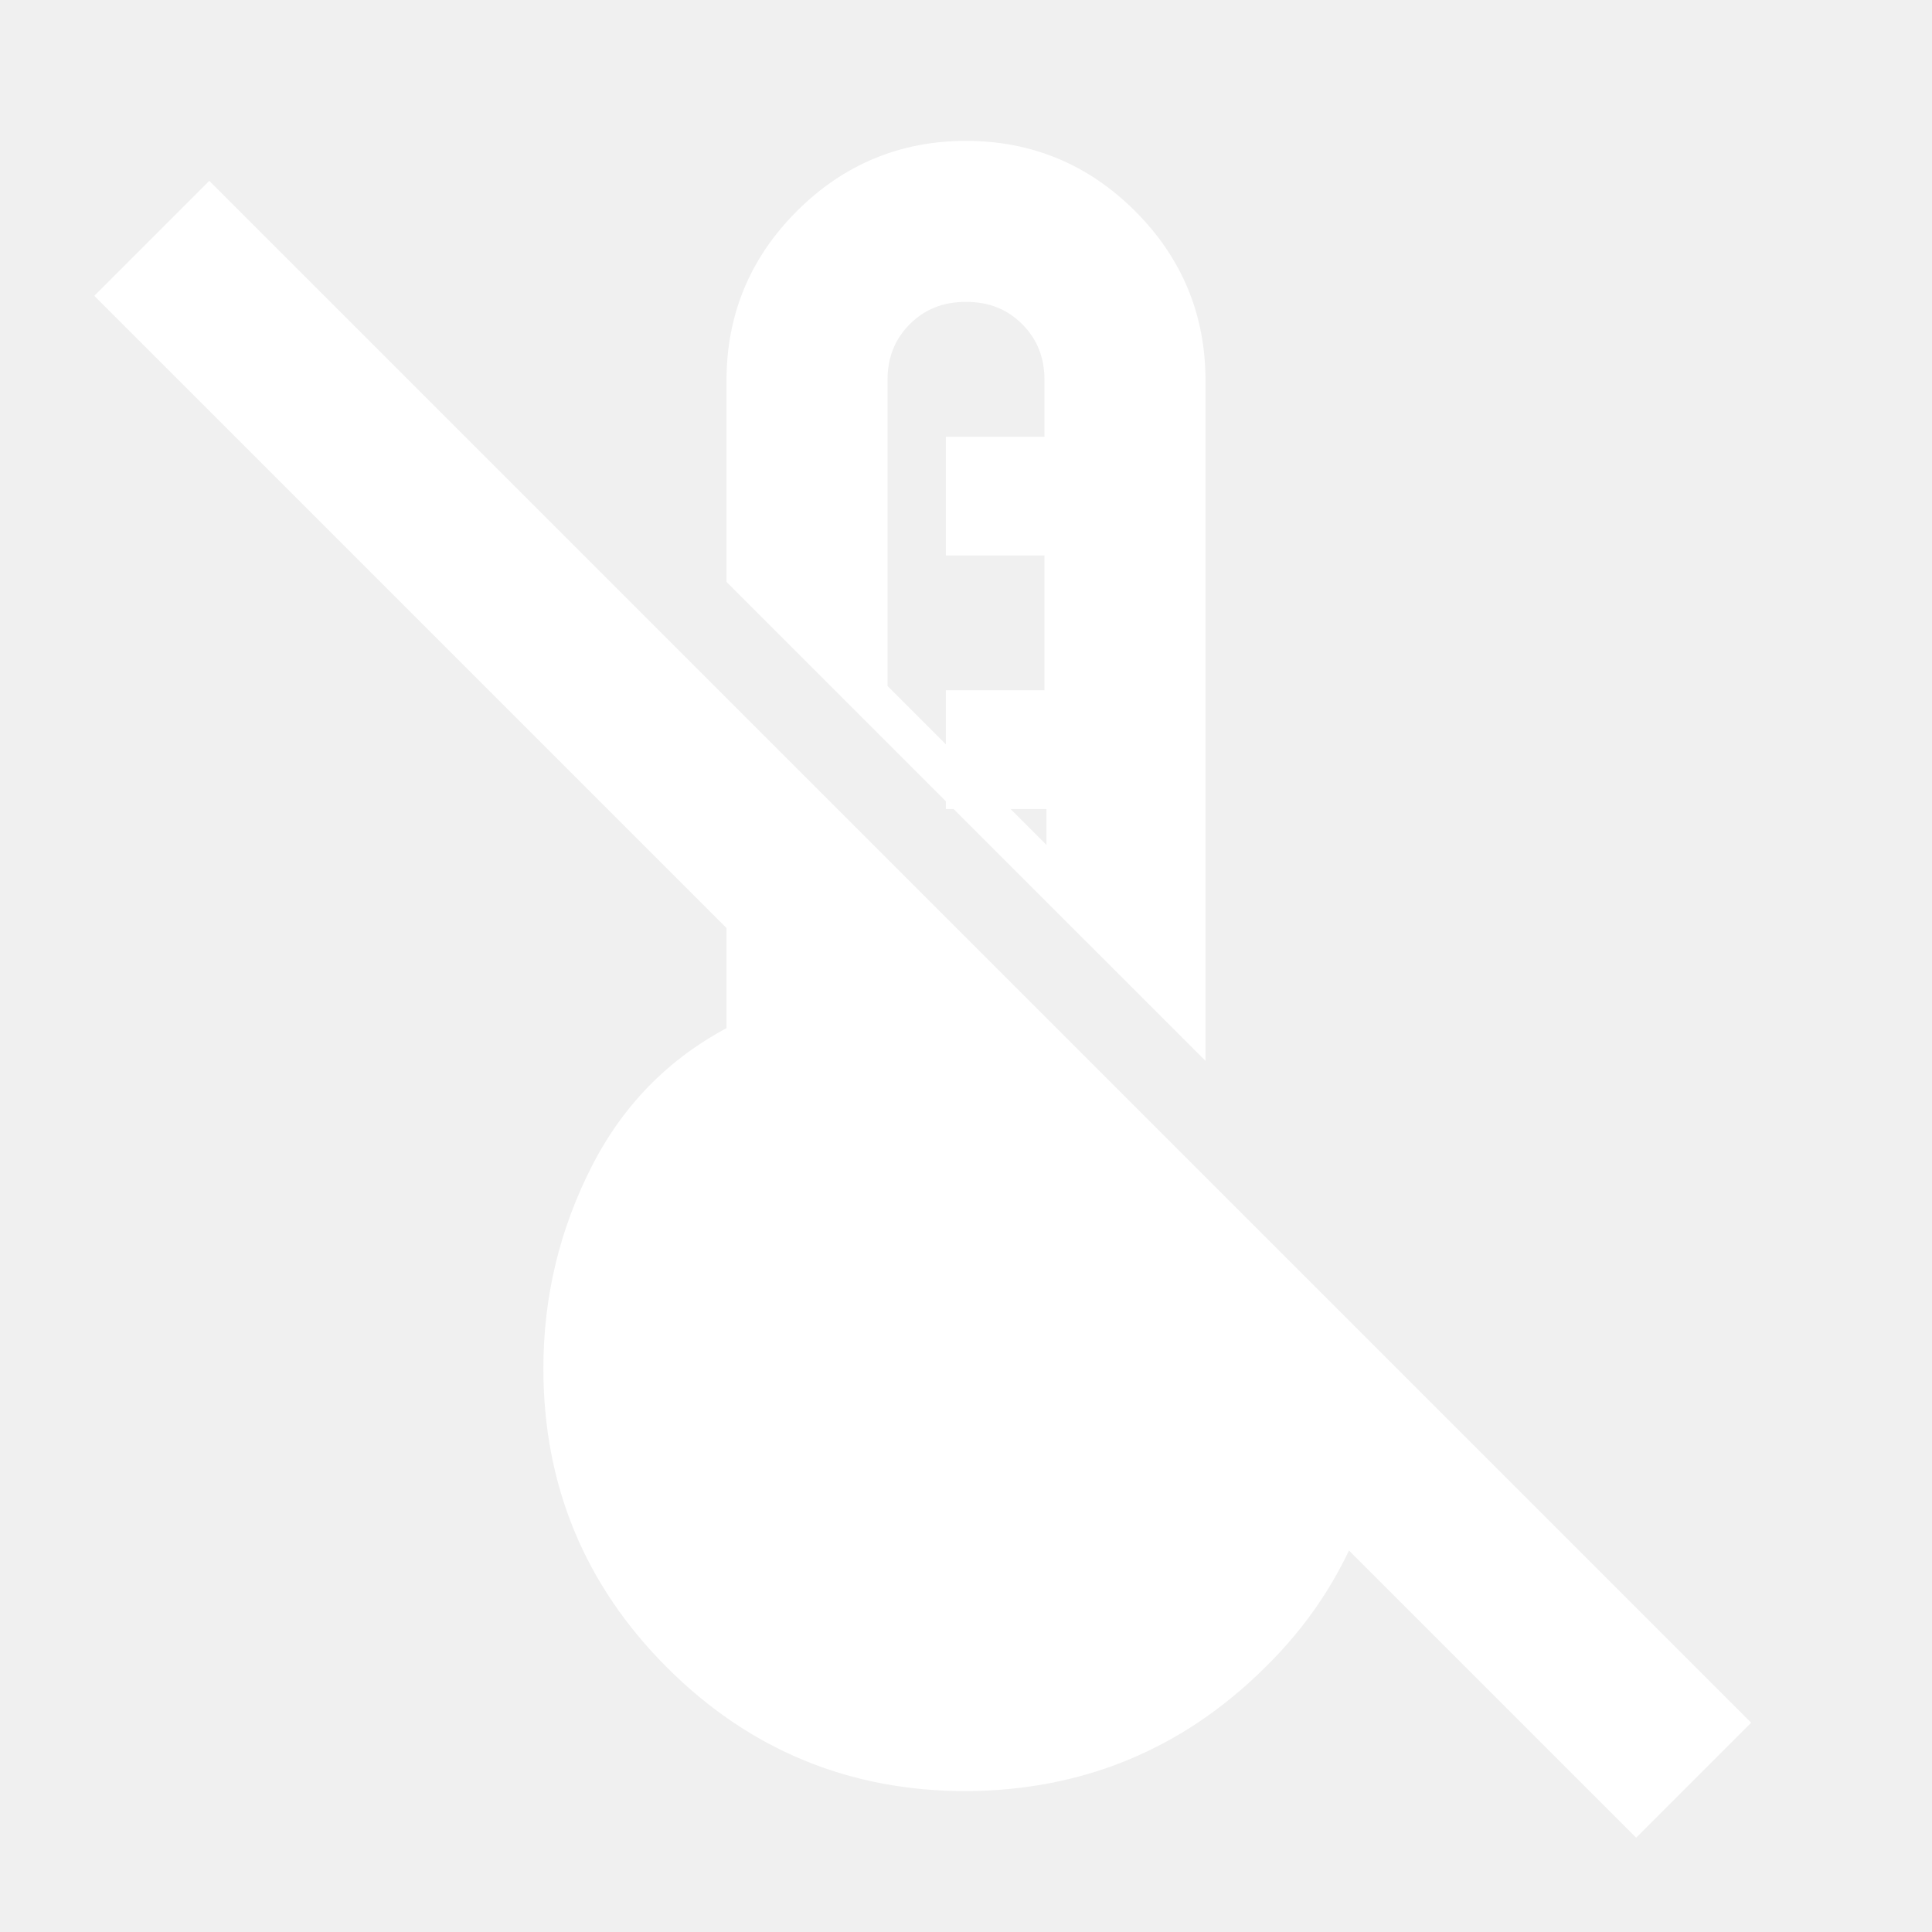
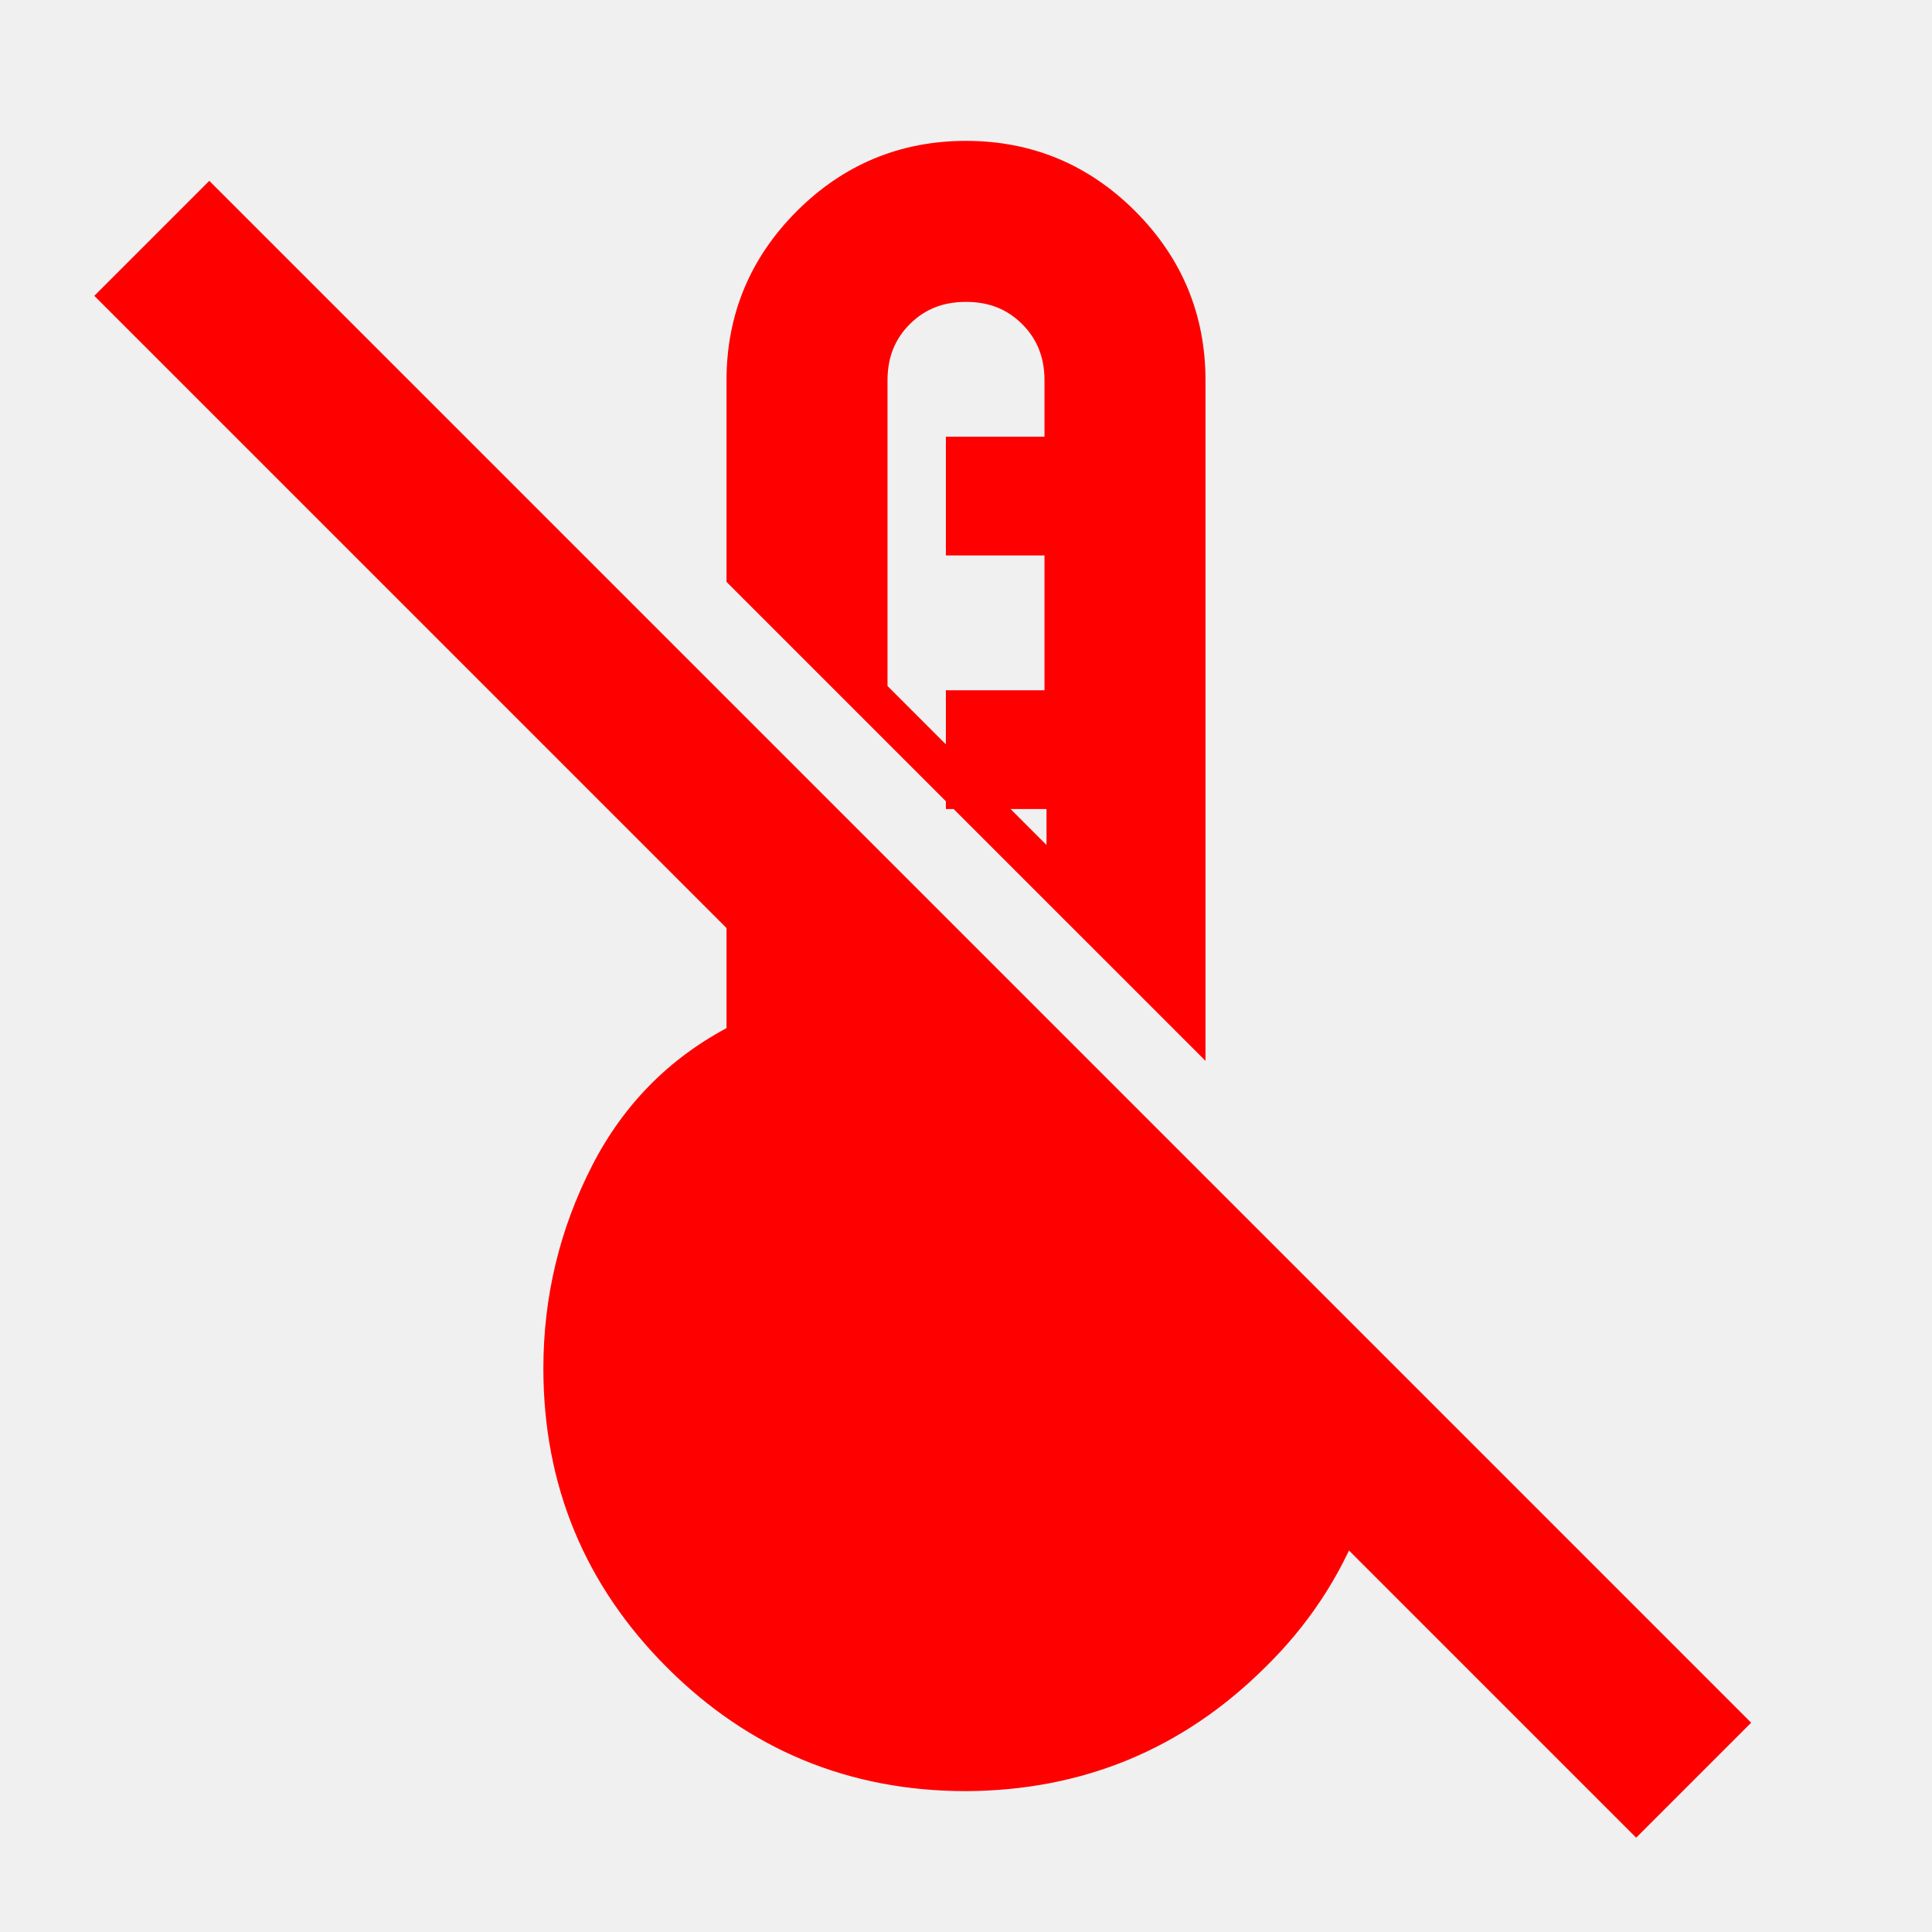
<svg xmlns="http://www.w3.org/2000/svg" height="48" width="48">
-   <path stroke="white" fill="white" d="M 33.347 37.647 Q 32.598 39.588 31.075 41.075 Q 28.15 43.979 24 44 Q 19.85 44 16.925 41.075 T 14 34 Q 14 31.45 15.15 29.2 T 18.55 25.85 V 22.85 L 3.05 7.35 L 5.2 5.2 L 42.8 42.8 L 40.65 44.95 L 33.347 37.647 Z M 18.55 14.25 V 9.45 Q 18.55 7.2 20.15 5.6 T 24 4 Q 26.25 4 27.85 5.6 T 29.45 9.45 V 25.15 Z M 26.5 22.2 V 19.6 H 24 V 17.65 H 26.45 V 13.3 H 24 V 11.35 H 26.45 V 9.45 Q 26.45 8.4 25.75 7.7 T 24 7 Q 22.95 7 22.25 7.7 T 21.55 9.45 V 17.25 Z" />
+   <path stroke="red" fill="red" d="M 33.347 37.647 Q 32.598 39.588 31.075 41.075 Q 28.15 43.979 24 44 Q 19.85 44 16.925 41.075 T 14 34 Q 14 31.45 15.15 29.2 T 18.55 25.85 V 22.85 L 3.05 7.35 L 5.2 5.2 L 42.8 42.8 L 40.65 44.95 L 33.347 37.647 Z M 18.55 14.25 V 9.45 Q 18.55 7.2 20.15 5.6 T 24 4 Q 26.25 4 27.85 5.6 T 29.45 9.45 V 25.15 Z M 26.5 22.2 V 19.6 H 24 V 17.65 H 26.45 V 13.3 H 24 V 11.35 H 26.45 V 9.45 Q 26.45 8.4 25.75 7.7 T 24 7 Q 22.95 7 22.25 7.7 T 21.55 9.45 V 17.25 Z" />
</svg>
